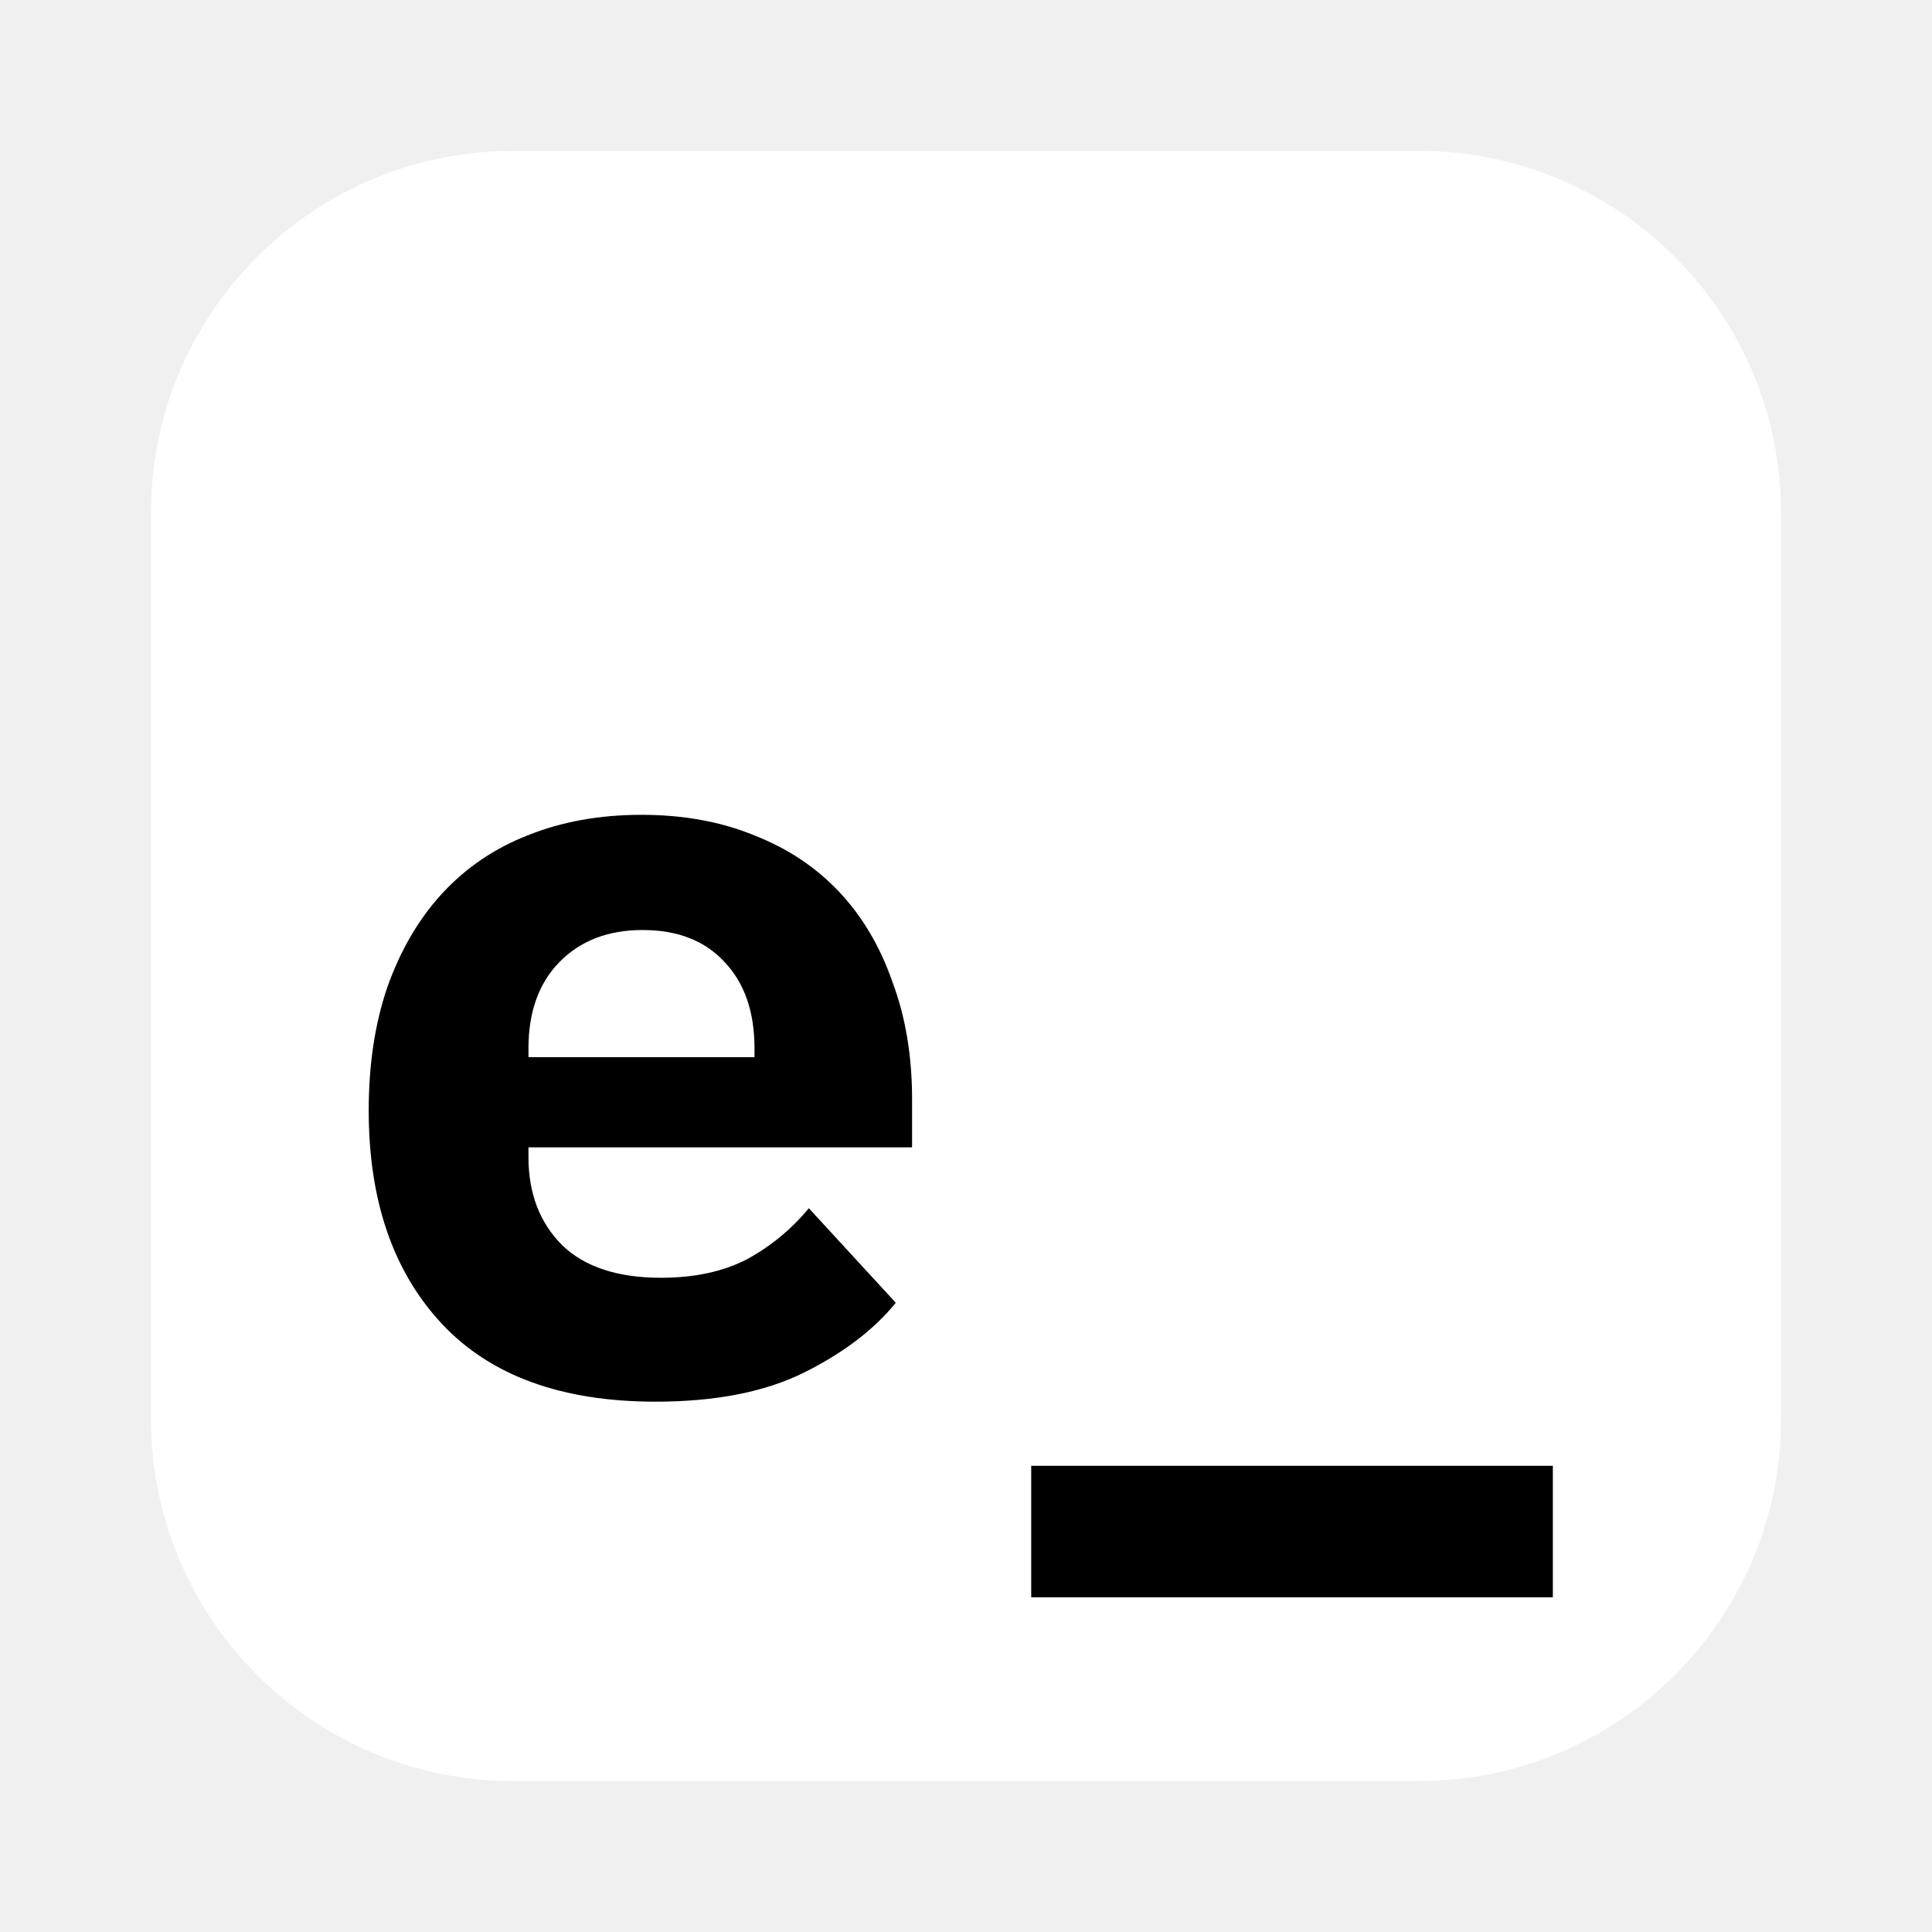
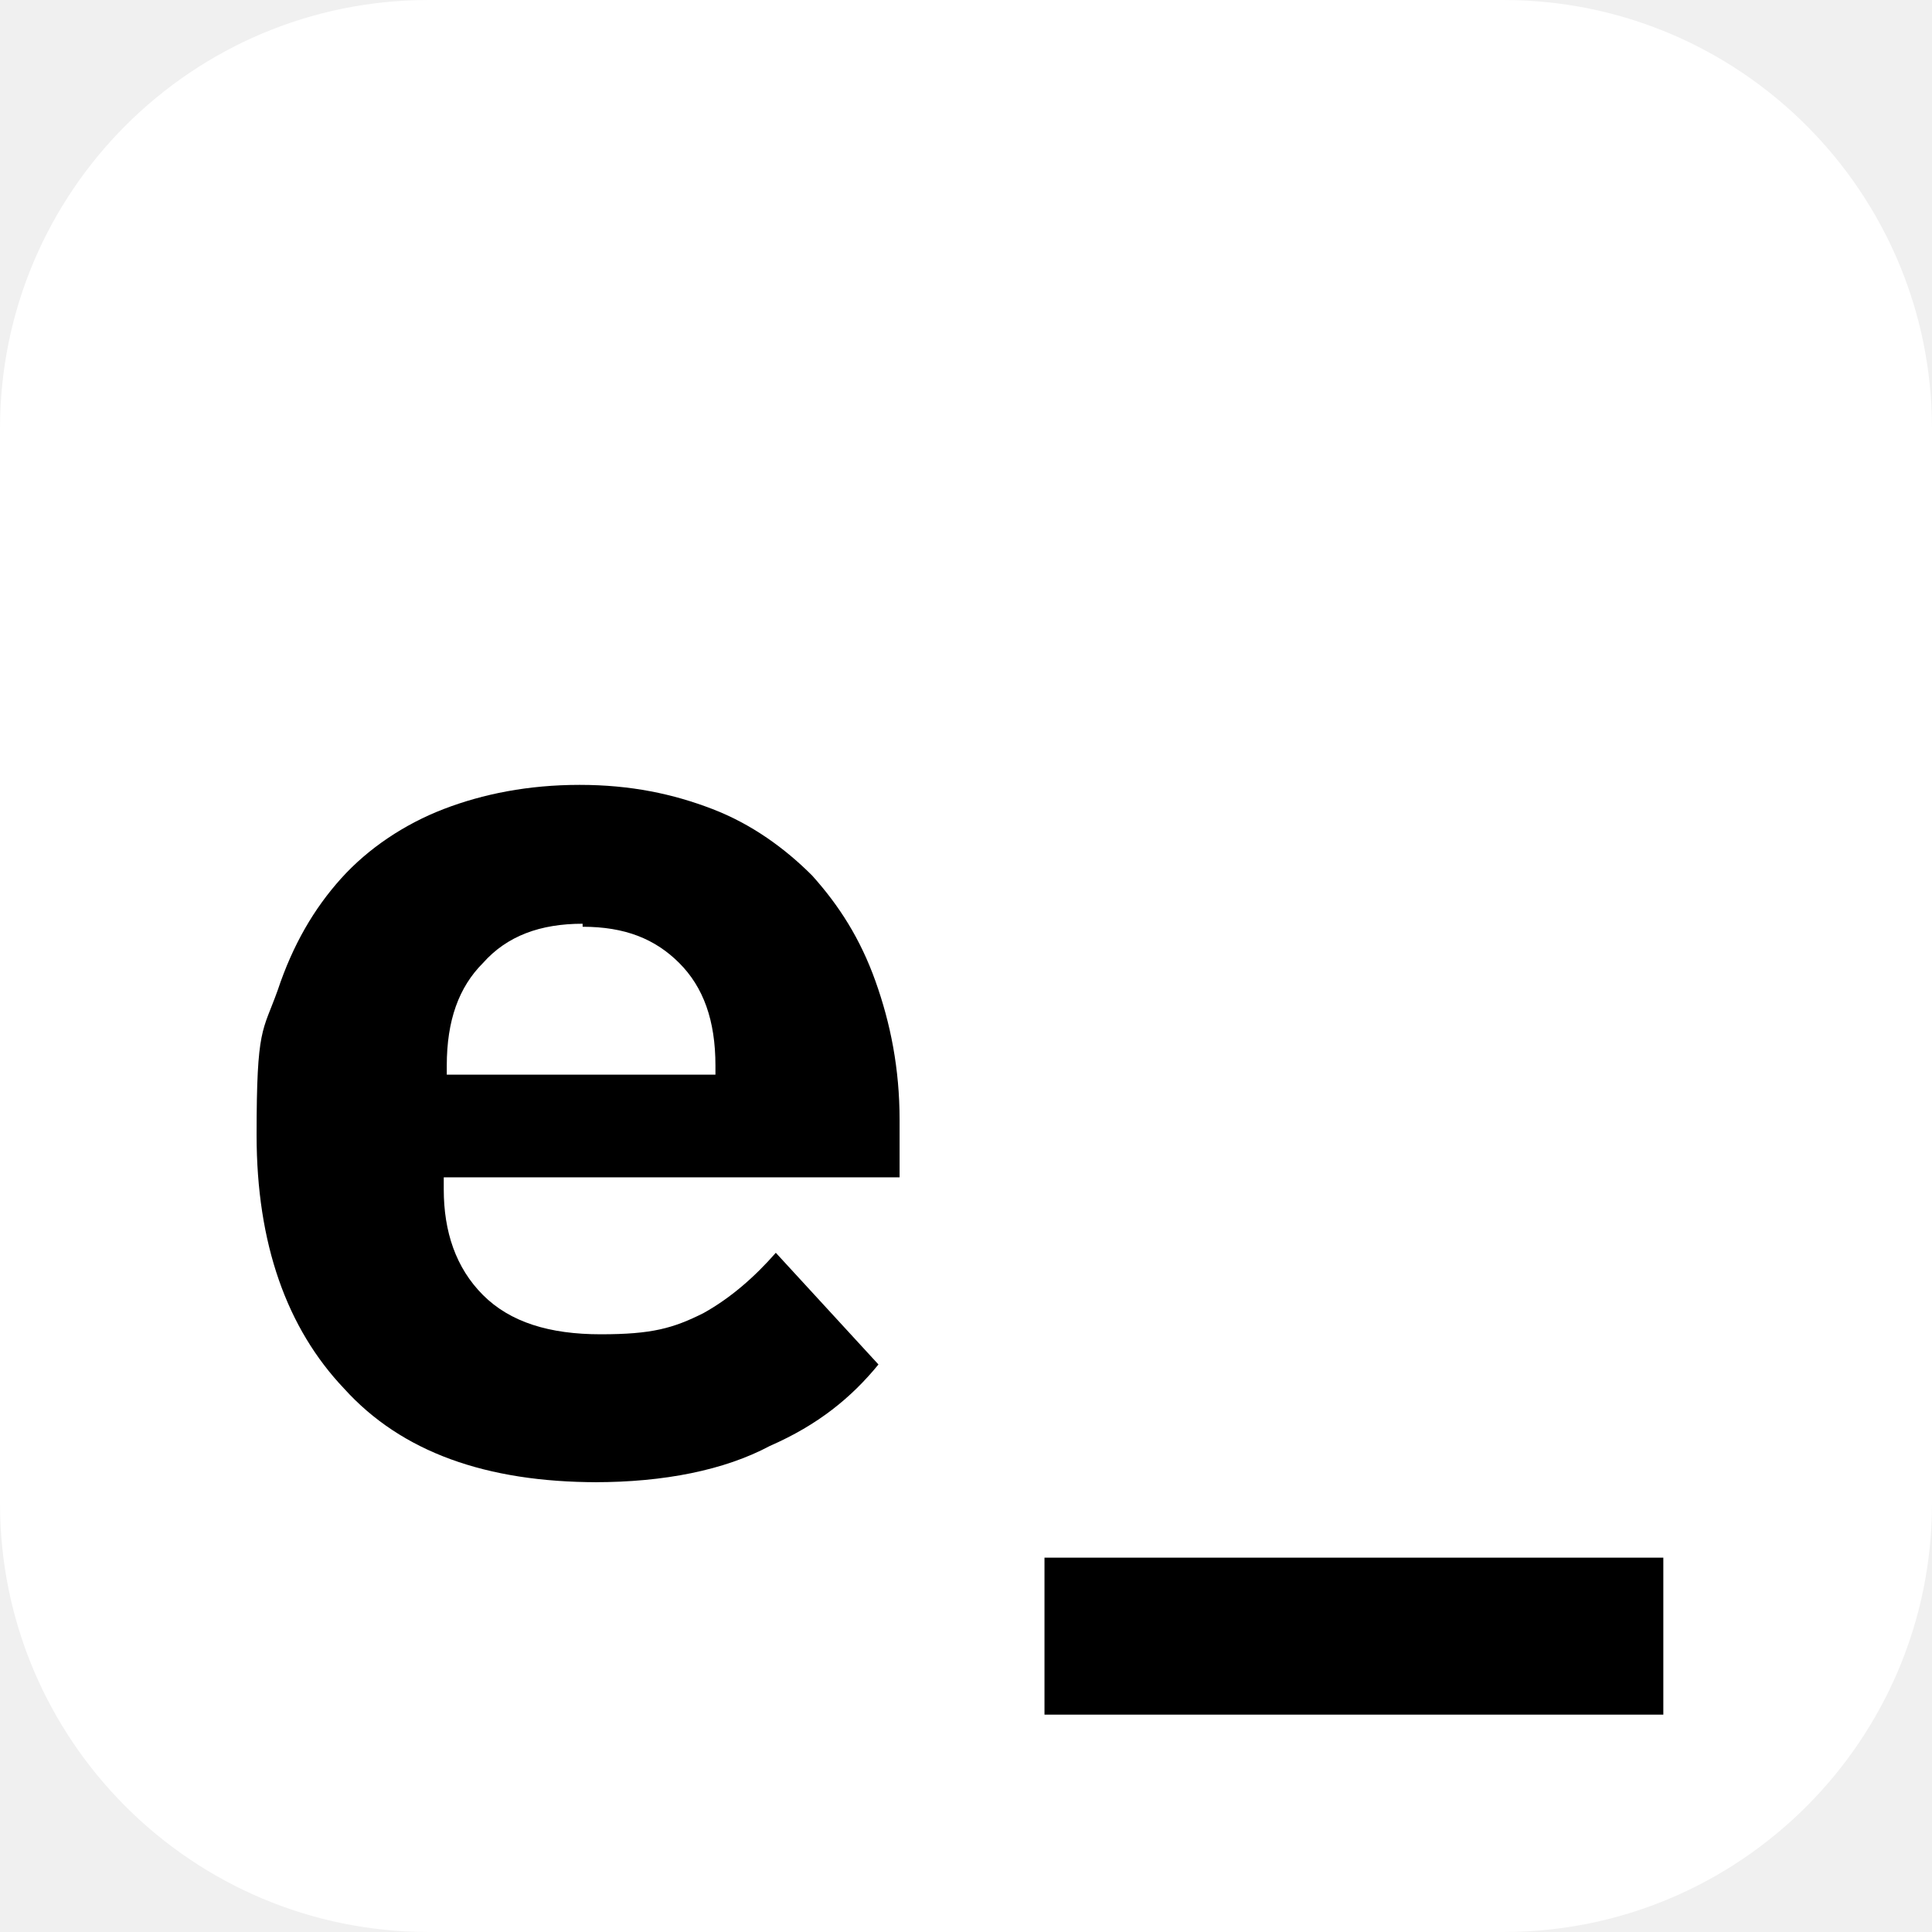
- <svg xmlns="http://www.w3.org/2000/svg" width="64" height="64" viewBox="0 0 64 64" fill="none">
-   <rect x="5" y="5" width="54" height="54" rx="12" fill="white" />
-   <path d="M21.718 46.432C18.598 46.432 16.234 45.568 14.626 43.84C13.018 42.112 12.214 39.76 12.214 36.784C12.214 35.272 12.418 33.916 12.826 32.716C13.258 31.492 13.858 30.46 14.626 29.62C15.418 28.756 16.366 28.108 17.47 27.676C18.598 27.22 19.858 26.992 21.25 26.992C22.642 26.992 23.89 27.22 24.994 27.676C26.098 28.108 27.034 28.732 27.802 29.548C28.57 30.364 29.158 31.36 29.566 32.536C29.998 33.688 30.214 34.984 30.214 36.424V38.008H17.506V38.332C17.506 39.532 17.878 40.504 18.622 41.248C19.366 41.968 20.458 42.328 21.898 42.328C23.002 42.328 23.95 42.124 24.742 41.716C25.534 41.284 26.218 40.72 26.794 40.024L29.674 43.156C28.954 44.044 27.946 44.812 26.65 45.46C25.354 46.108 23.71 46.432 21.718 46.432ZM21.286 30.808C20.134 30.808 19.21 31.168 18.514 31.888C17.842 32.584 17.506 33.532 17.506 34.732V35.02H24.994V34.732C24.994 33.508 24.658 32.548 23.986 31.852C23.338 31.156 22.438 30.808 21.286 30.808ZM34.16 52.912V48.556H51.44V52.912H34.16Z" fill="black" />
+ <svg xmlns="http://www.w3.org/2000/svg" version="1.1" viewBox="0 0 64 64">
+   <defs>
+     <style>
+       .cls-1 {
+         fill: #fff;
+       }
+     </style>
+   </defs>
+   <g>
+     <g id="Layer_1">
+       <rect class="cls-1" width="64" height="64" rx="14.2" ry="14.2" />
+       <path d="M19.8,49.1c-3.7,0-6.5-1-8.4-3.1-1.9-2-2.9-4.8-2.9-8.4s.2-3.4.7-4.8c.5-1.5,1.2-2.7,2.1-3.7.9-1,2.1-1.8,3.4-2.3,1.3-.5,2.8-.8,4.5-.8s3.1.3,4.4.8c1.3.5,2.4,1.3,3.3,2.2.9,1,1.6,2.1,2.1,3.5.5,1.4.8,2.9.8,4.6v1.9h-15.1v.4c0,1.4.4,2.6,1.3,3.5.9.9,2.2,1.3,3.9,1.3s2.4-.2,3.4-.7c.9-.5,1.7-1.2,2.4-2l3.4,3.7c-.9,1.1-2,2-3.6,2.7-1.5.8-3.5,1.2-5.8,1.2ZM19.3,30.6c-1.4,0-2.5.4-3.3,1.3-.8.8-1.2,1.9-1.2,3.4v.3h8.9v-.3c0-1.5-.4-2.6-1.2-3.4-.8-.8-1.8-1.2-3.2-1.2ZM34.6,56.8v-5.2h20.5v5.2h-20.5Z" />
+     </g>
+   </g>
</svg>
